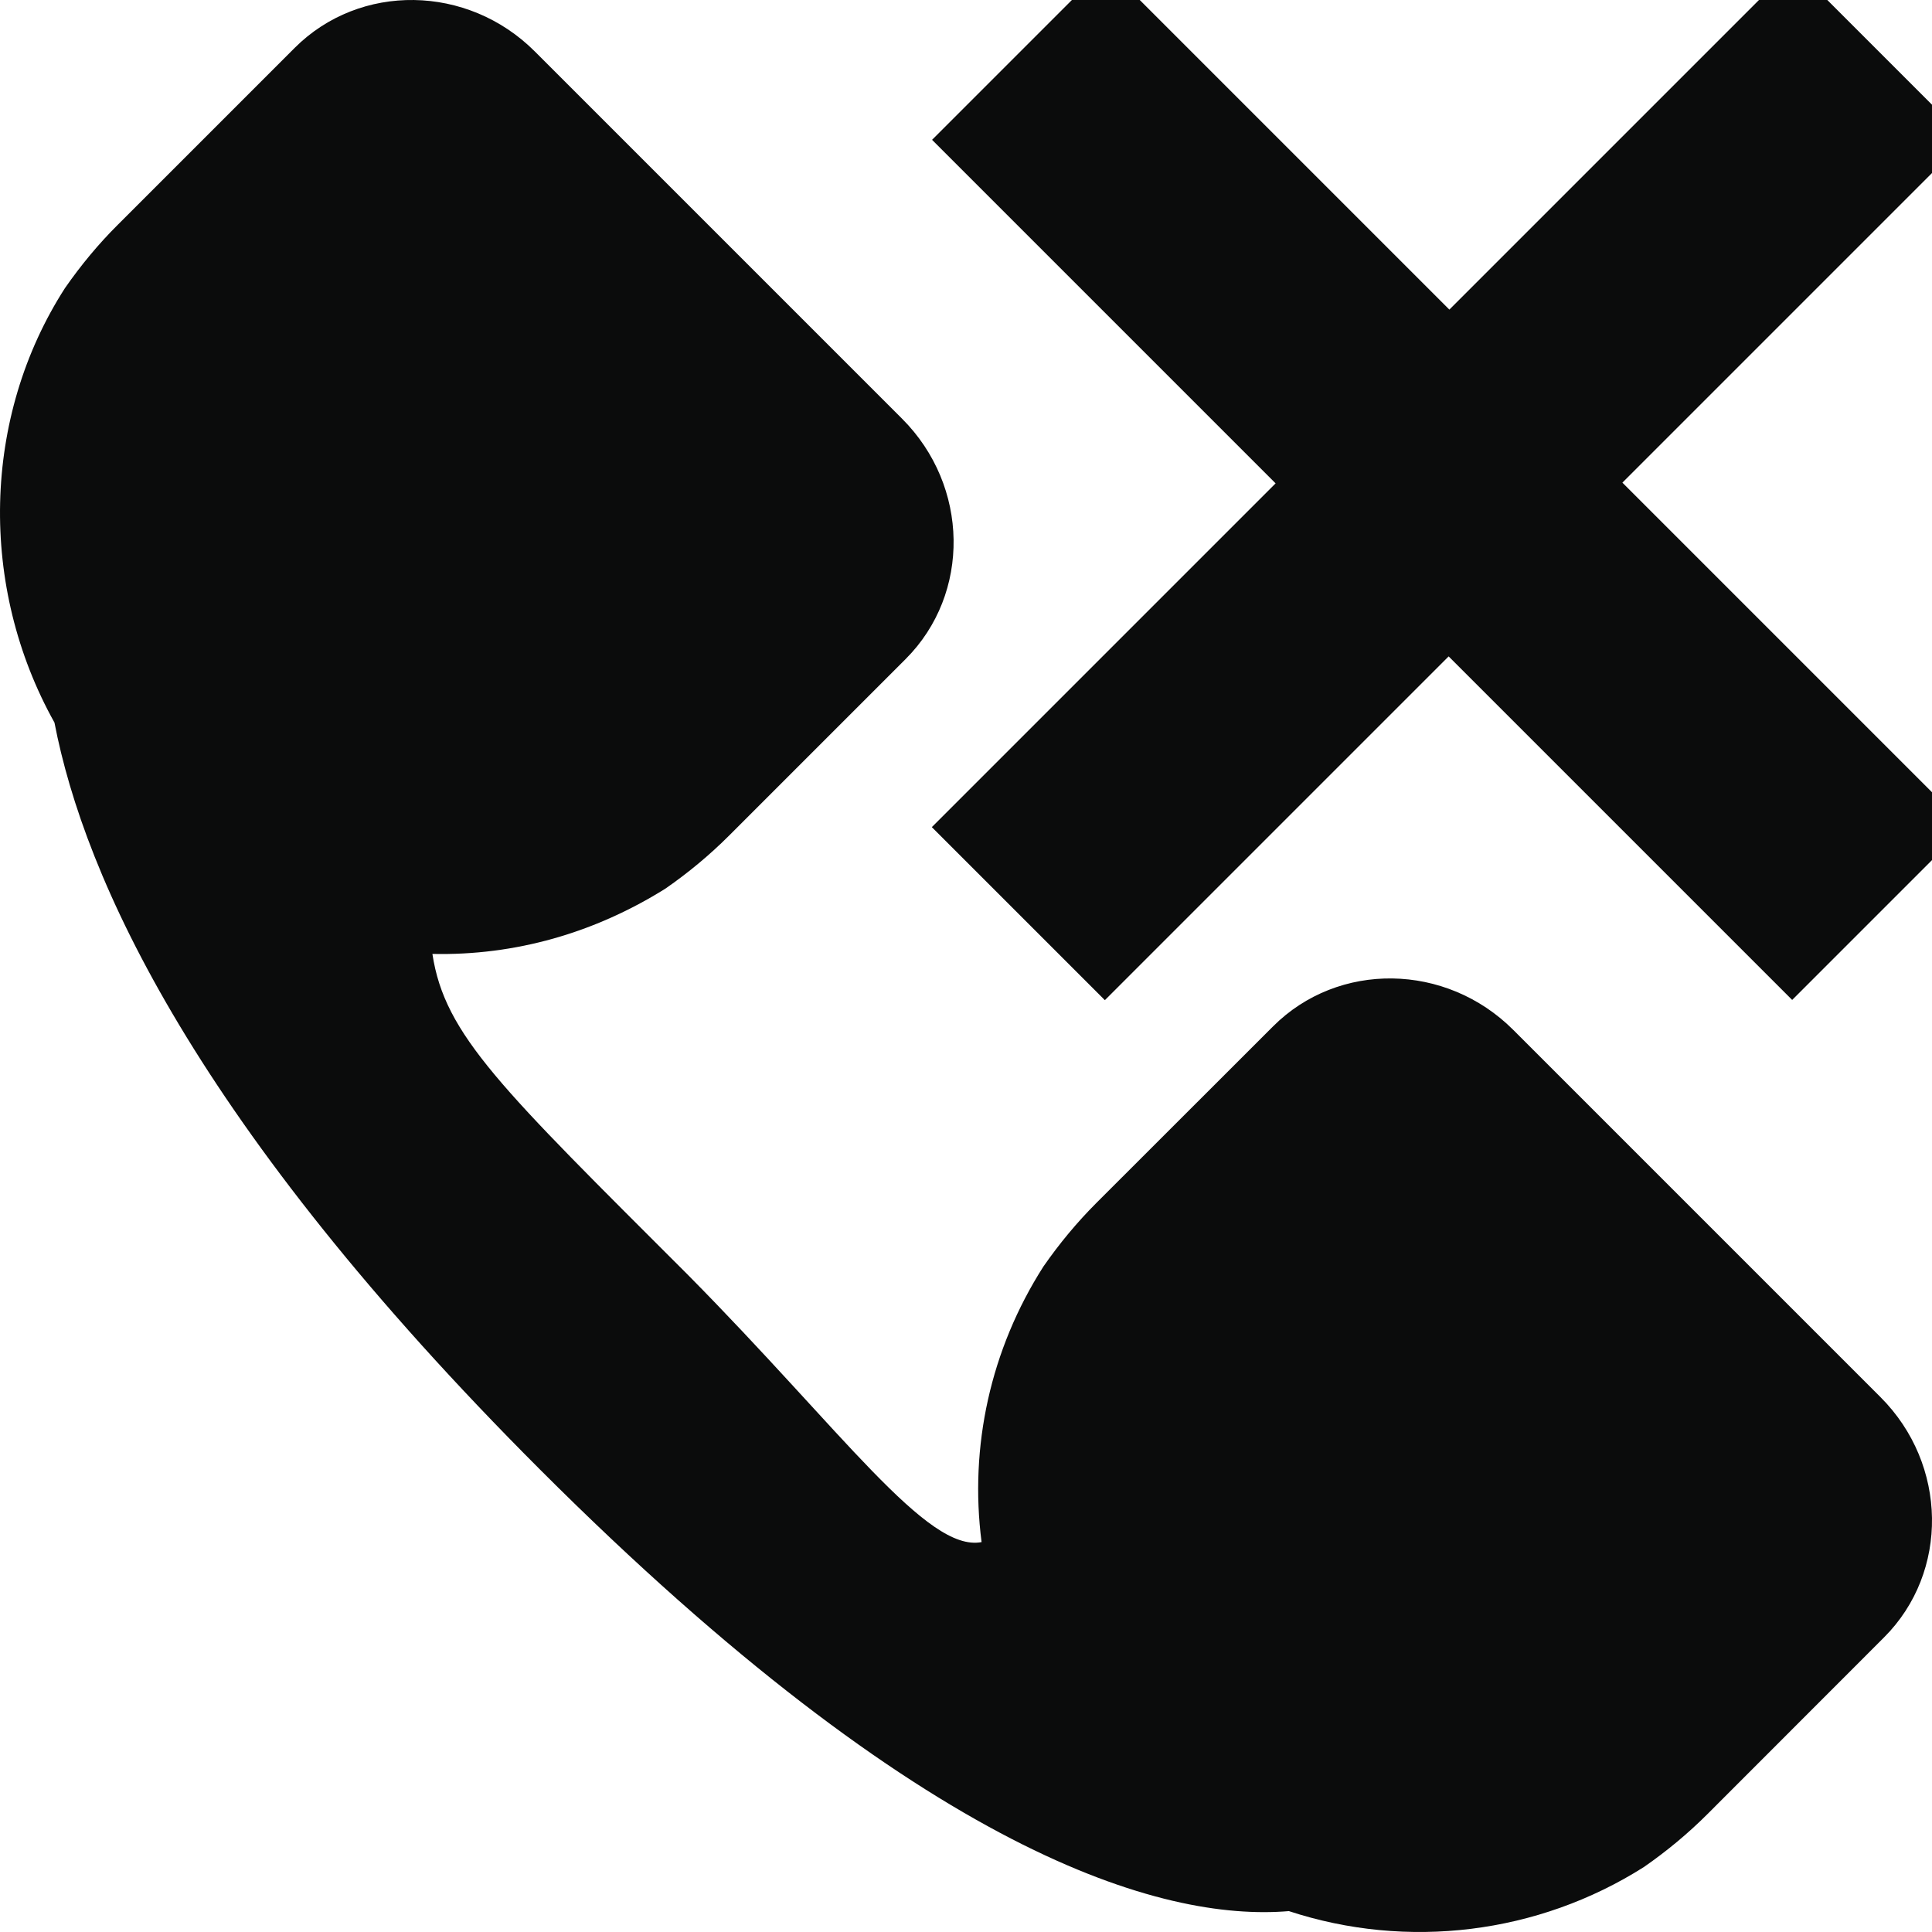
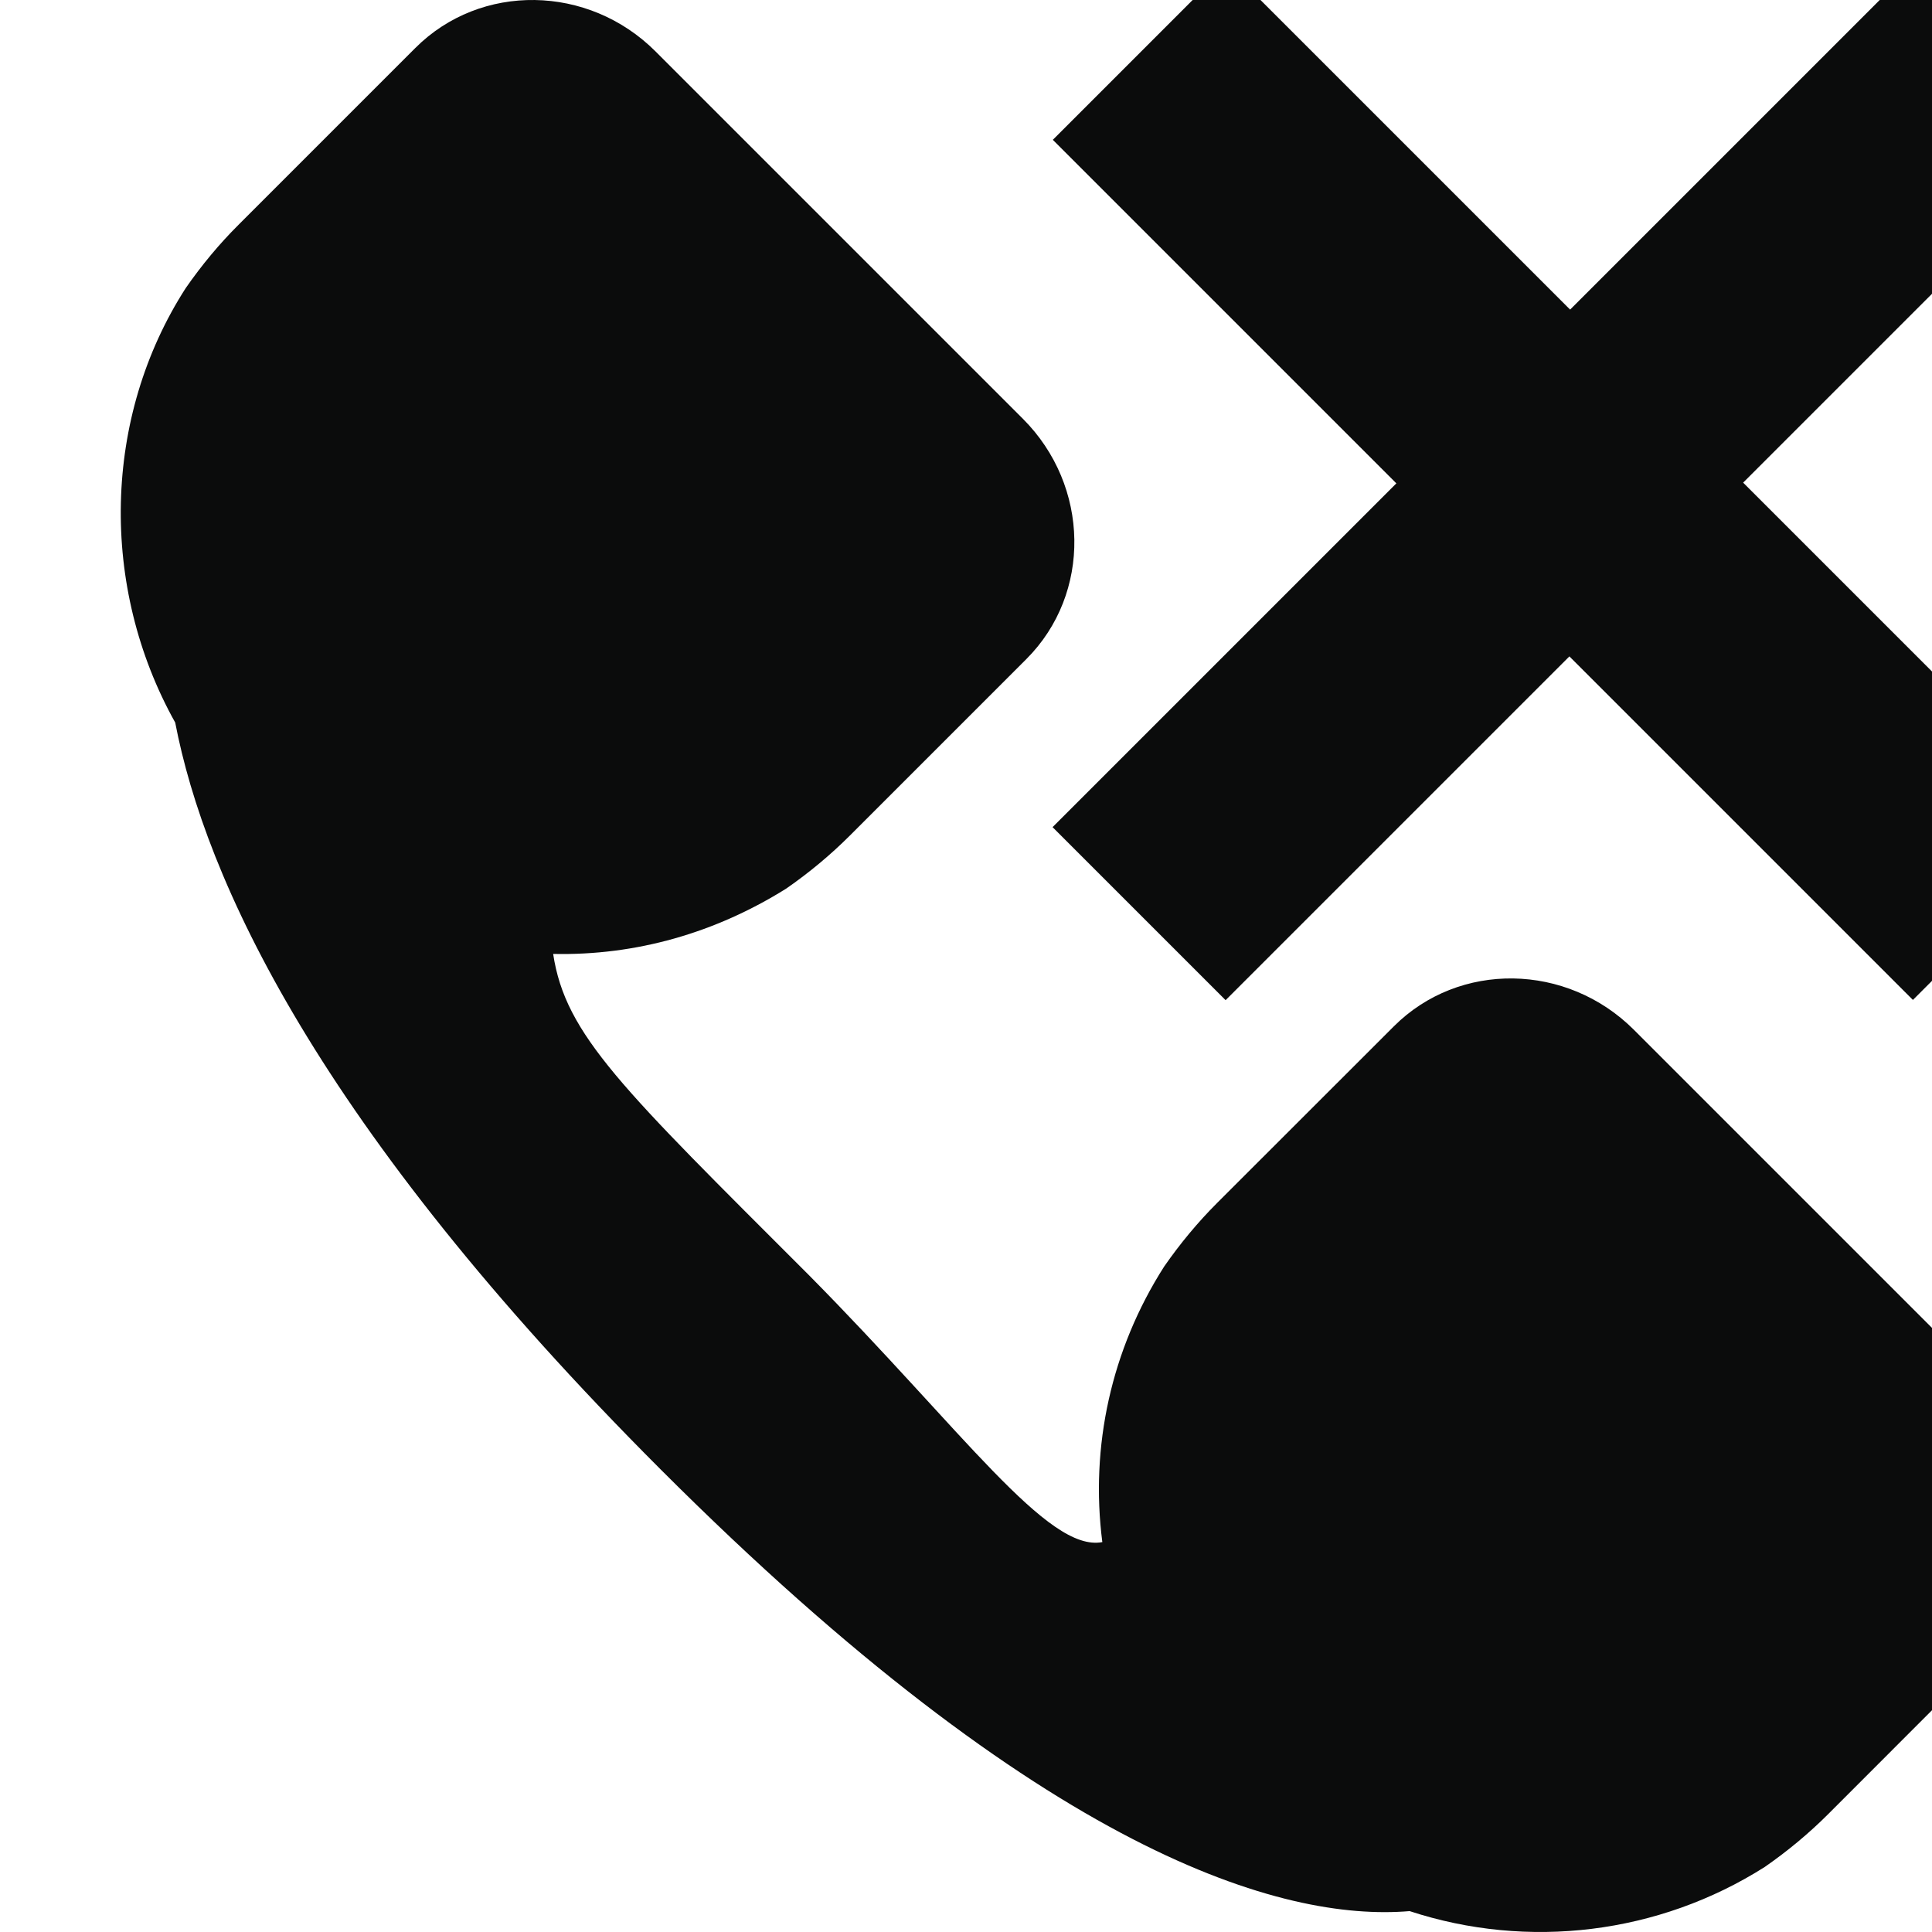
<svg xmlns="http://www.w3.org/2000/svg" width="16px" height="16px" viewBox="0 0 16 16" version="1.1">
  <defs />
  <g id="Styles&amp;Elements" stroke="none" stroke-width="1" fill="none" fill-rule="evenodd">
-     <g id="icon-DontCall" fill="#0B0C0C">
-       <path d="M8.129,12.771 C7.676,12.858 6.974,11.849 5.701,10.562 C4.151,9.012 3.683,8.573 3.581,7.9 C4.268,7.915 4.926,7.725 5.511,7.359 C5.701,7.227 5.877,7.081 6.038,6.92 L7.5,5.458 C8.042,4.916 8.027,4.024 7.471,3.468 L5.95,1.947 L4.429,0.426 C3.873,-0.13 2.981,-0.144 2.44,0.397 L0.977,1.86 C0.816,2.02 0.67,2.196 0.538,2.386 C-0.149,3.454 -0.178,4.858 0.451,5.984 C0.699,7.271 1.621,9.319 4.473,12.171 C7.661,15.359 9.623,15.915 10.674,15.827 C11.654,16.149 12.736,16.018 13.614,15.462 C13.804,15.33 13.98,15.184 14.141,15.023 L15.603,13.56 C16.144,13.019 16.13,12.127 15.574,11.571 L14.053,10.05 L12.532,8.529 C11.976,7.973 11.084,7.959 10.543,8.5 L9.08,9.962 C8.919,10.123 8.773,10.299 8.641,10.489 C8.202,11.176 8.027,11.981 8.129,12.771 Z" id="Call_icon-2" />
-       <path d="M16.281,6.842 L14.842,8.281 L11.997,5.436 L9.15,8.283 L7.717,6.85 L10.564,4.003 L7.719,1.158 L9.158,-0.281 L12.003,2.564 L14.85,-0.283 L16.283,1.15 L13.436,3.997 L16.281,6.842 Z" id="Line-5" />
+     <g id="icon-dontCall" transform="translate(1, 0)" fill="#0B0C0C">
+       <path d="M8.129,12.771 C7.676,12.858 6.974,11.849 5.701,10.562 C4.151,9.012 3.683,8.573 3.581,7.9 C4.268,7.915 4.926,7.725 5.511,7.359 C5.701,7.227 5.877,7.081 6.038,6.92 L7.5,5.458 C8.042,4.916 8.027,4.024 7.471,3.468 L5.95,1.947 L4.429,0.426 C3.873,-0.13 2.981,-0.144 2.44,0.397 L0.977,1.86 C0.816,2.02 0.67,2.196 0.538,2.386 C-0.149,3.454 -0.178,4.858 0.451,5.984 C0.699,7.271 1.621,9.319 4.473,12.171 C7.661,15.359 9.623,15.915 10.674,15.827 C11.654,16.149 12.736,16.018 13.614,15.462 C13.804,15.33 13.98,15.184 14.141,15.023 L15.603,13.56 C16.144,13.019 16.13,12.127 15.574,11.571 L14.053,10.05 L12.532,8.529 C11.976,7.973 11.084,7.959 10.543,8.5 L9.08,9.962 C8.919,10.123 8.773,10.299 8.641,10.489 C8.202,11.176 8.027,11.981 8.129,12.771 Z M16.281,6.842 L14.842,8.281 L11.997,5.436 L9.15,8.283 L7.717,6.85 L10.564,4.003 L7.719,1.158 L9.158,-0.281 L12.003,2.564 L14.85,-0.283 L16.283,1.15 L13.436,3.997 L16.281,6.842 Z" id="Call_icon-2" />
    </g>
  </g>
</svg>
